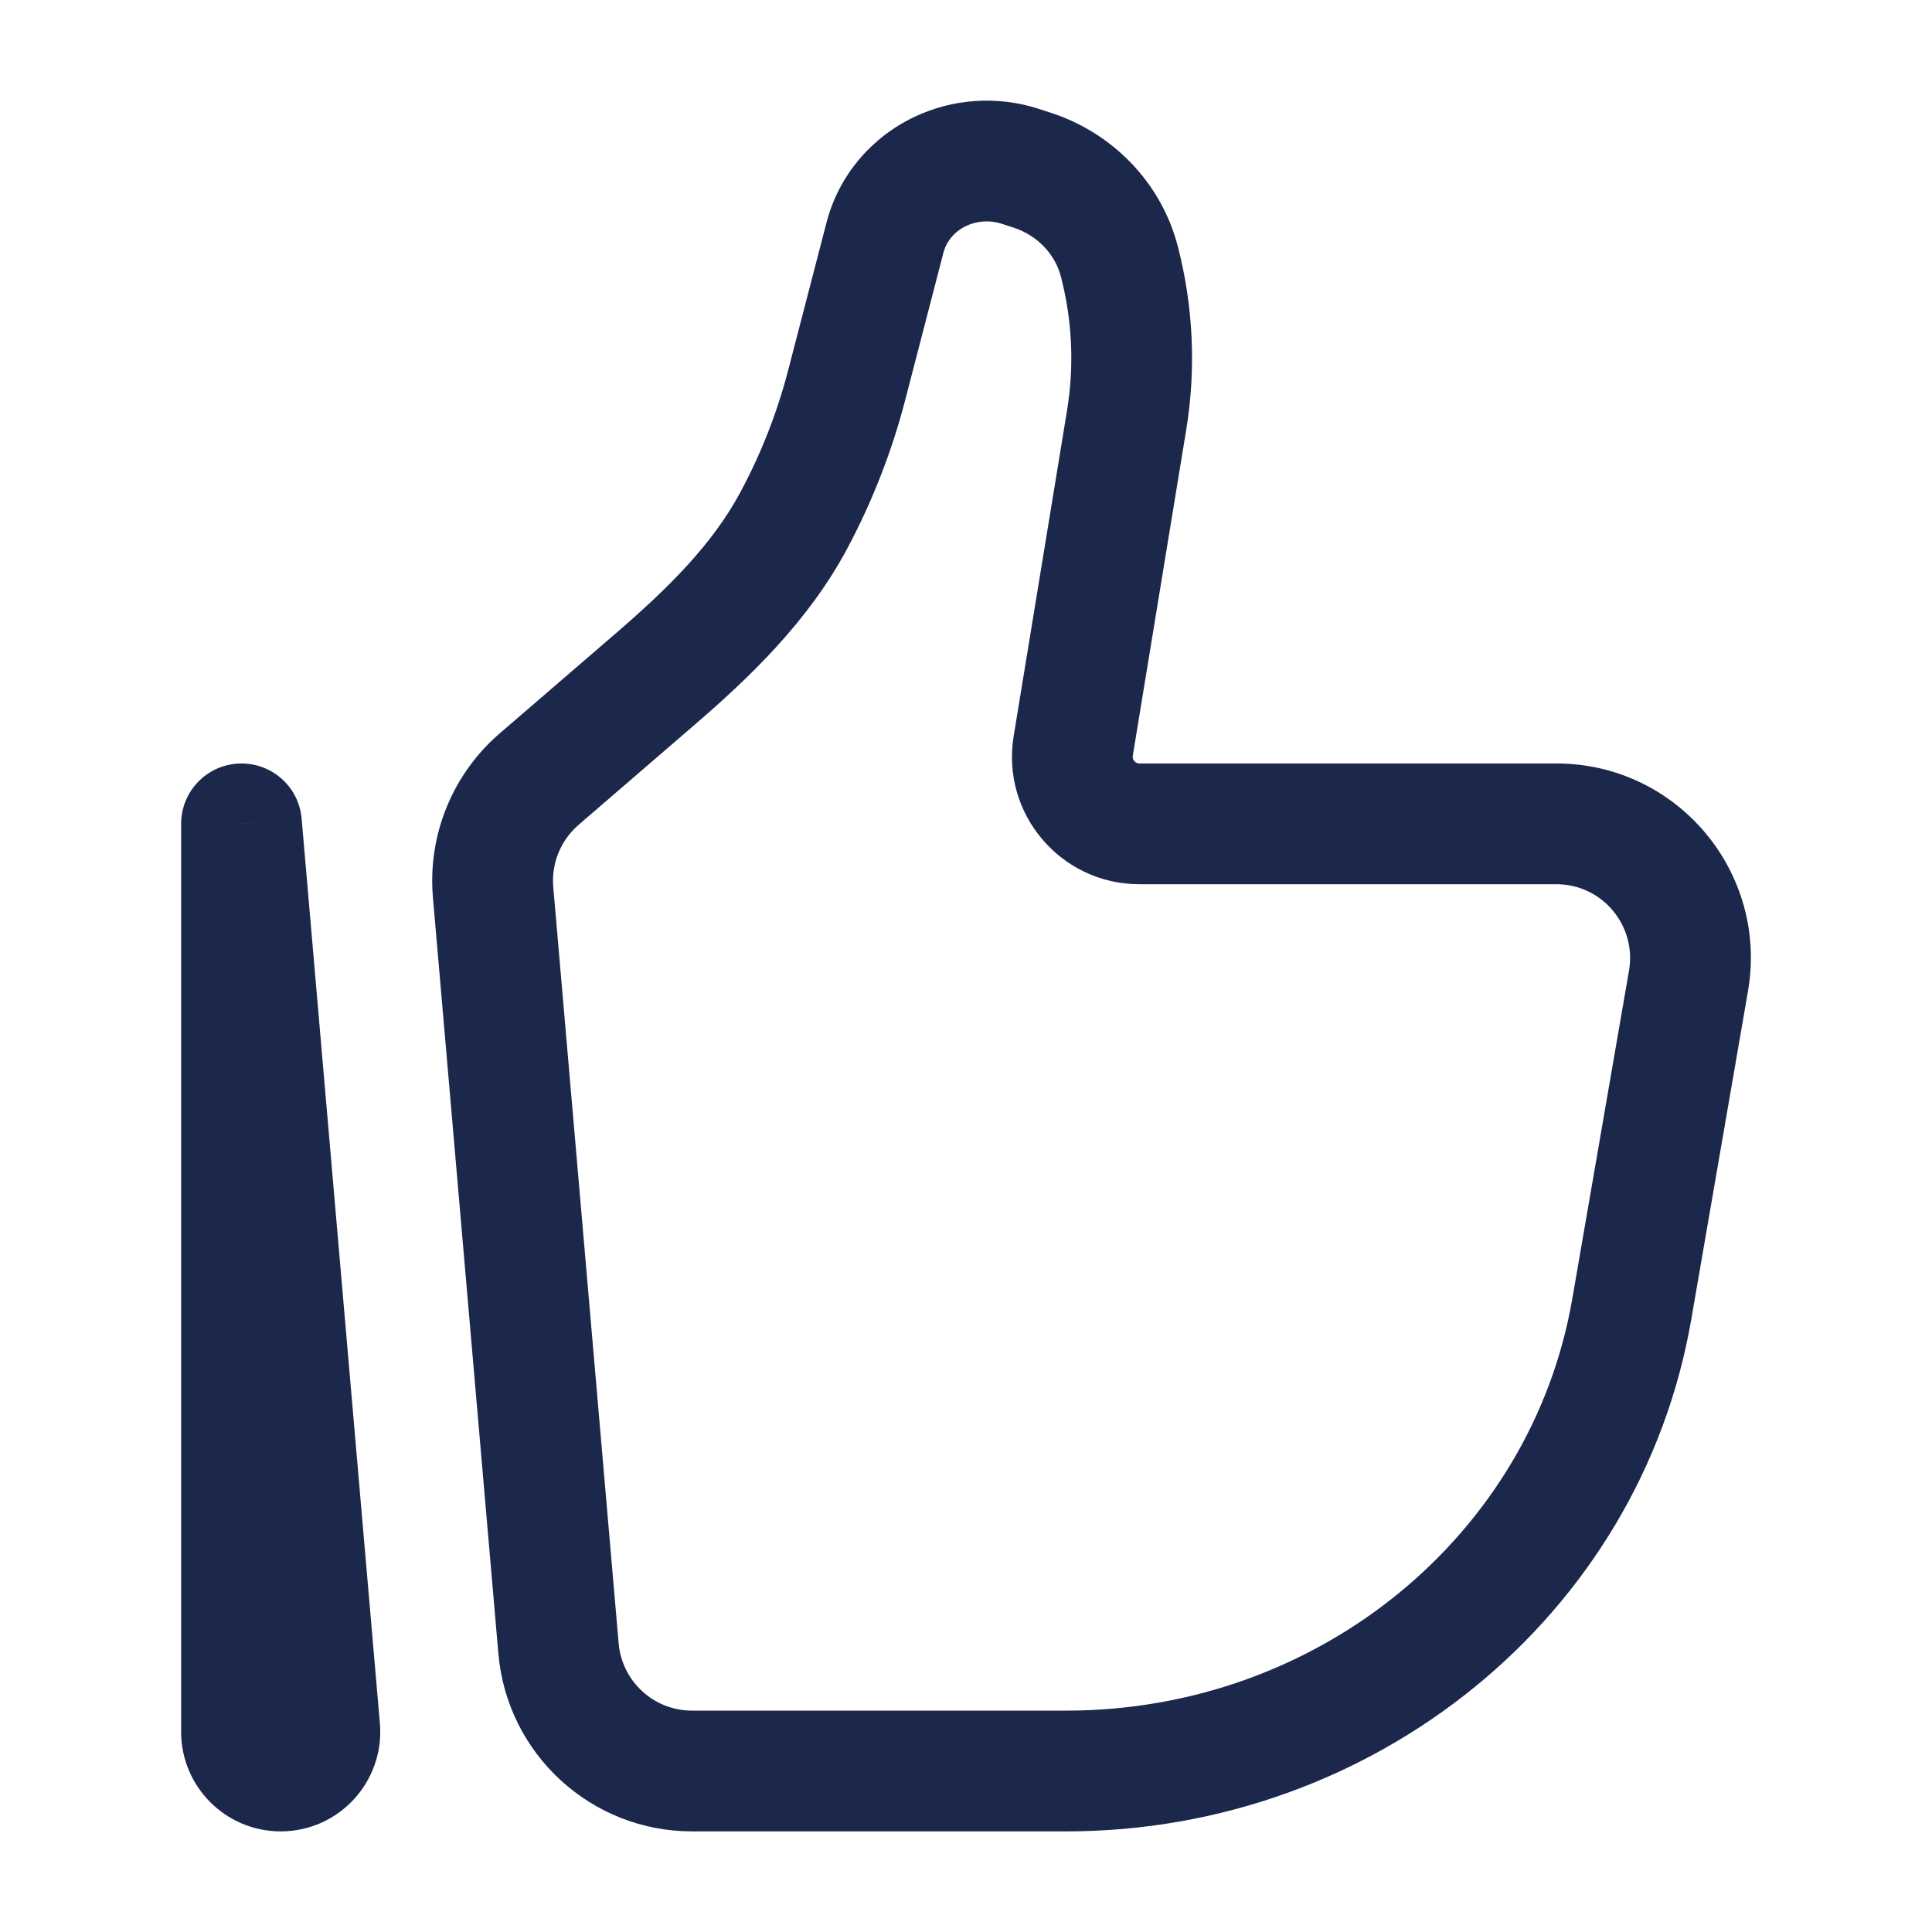
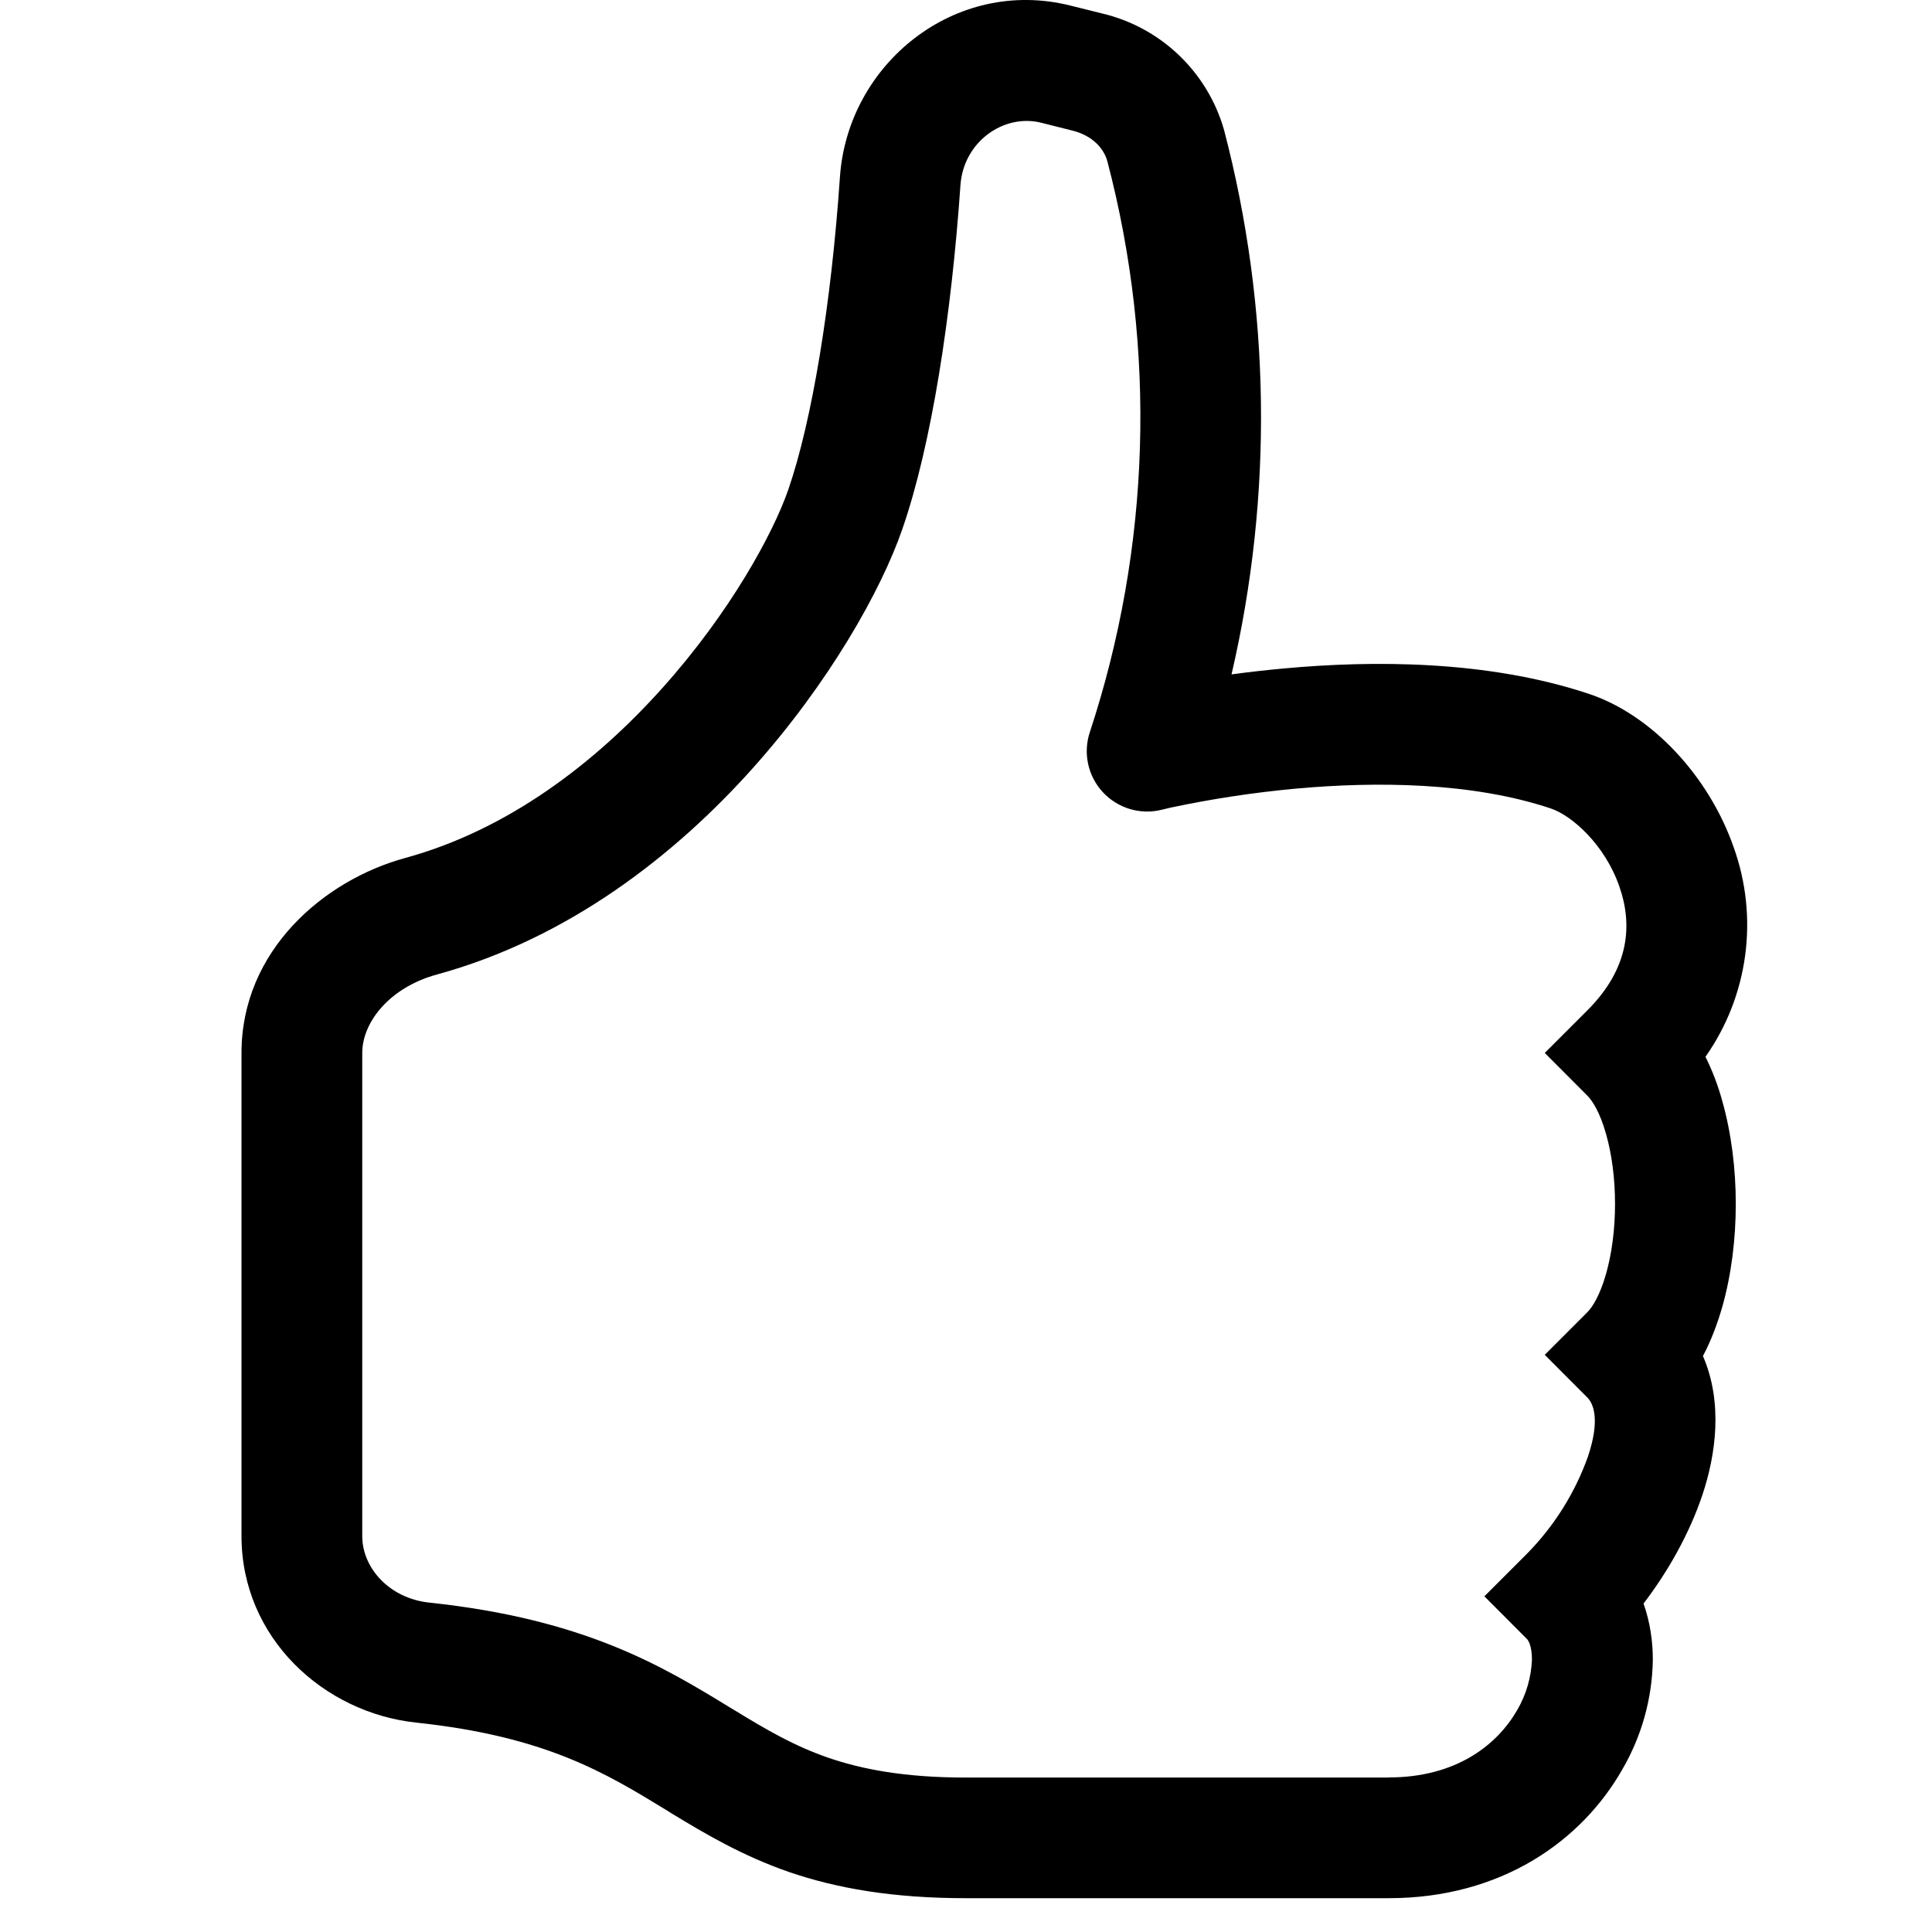
- <svg xmlns="http://www.w3.org/2000/svg" width="800px" height="800px" viewBox="0 0 24 24" fill="none">
-   <path d="M20.975 12.185L20.236 12.057L20.975 12.185ZM20.27 16.265L19.531 16.137L20.27 16.265ZM6.938 20.477L6.191 20.542L6.938 20.477ZM6.126 11.084L6.873 11.02L6.126 11.084ZM13.995 5.221L14.735 5.343V5.343L13.995 5.221ZM13.332 9.266L14.072 9.387V9.387L13.332 9.266ZM6.698 9.677L6.209 9.109H6.209L6.698 9.677ZM8.137 8.438L8.626 9.006H8.626L8.137 8.438ZM10.518 4.784L9.792 4.595L10.518 4.784ZM10.994 2.95L11.72 3.138V3.138L10.994 2.95ZM12.668 2.064L12.438 2.778L12.438 2.778L12.668 2.064ZM12.813 2.111L13.042 1.397L13.042 1.397L12.813 2.111ZM9.862 6.463L10.524 6.816V6.816L9.862 6.463ZM13.905 3.248L13.179 3.436V3.436L13.905 3.248ZM11.674 2.132L11.349 1.457V1.457L11.674 2.132ZM3.972 21.471L3.224 21.535L3.972 21.471ZM3 10.234L3.747 10.17C3.713 9.769 3.369 9.468 2.968 9.485C2.566 9.502 2.25 9.833 2.25 10.234H3ZM20.236 12.057L19.531 16.137L21.009 16.393L21.714 12.313L20.236 12.057ZM13.245 21.25H8.596V22.75H13.245V21.25ZM7.685 20.413L6.873 11.02L5.378 11.149L6.191 20.542L7.685 20.413ZM19.531 16.137C19.024 19.068 16.381 21.25 13.245 21.25V22.75C17.071 22.75 20.371 20.081 21.009 16.393L19.531 16.137ZM13.255 5.1L12.592 9.145L14.072 9.387L14.735 5.343L13.255 5.1ZM7.188 10.246L8.626 9.006L7.647 7.87L6.209 9.109L7.188 10.246ZM11.244 4.972L11.72 3.138L10.268 2.762L9.792 4.595L11.244 4.972ZM12.438 2.778L12.583 2.825L13.042 1.397L12.897 1.35L12.438 2.778ZM10.524 6.816C10.835 6.232 11.078 5.613 11.244 4.972L9.792 4.595C9.656 5.121 9.457 5.629 9.2 6.109L10.524 6.816ZM12.583 2.825C12.89 2.923 13.107 3.16 13.179 3.436L14.631 3.059C14.425 2.267 13.819 1.646 13.042 1.397L12.583 2.825ZM11.72 3.138C11.755 3.003 11.852 2.879 12 2.808L11.349 1.457C10.817 1.713 10.417 2.186 10.268 2.762L11.72 3.138ZM12 2.808C12.134 2.743 12.293 2.732 12.438 2.778L12.897 1.35C12.387 1.187 11.831 1.224 11.349 1.457L12 2.808ZM14.154 10.984H19.335V9.484H14.154V10.984ZM4.719 21.406L3.747 10.17L2.253 10.299L3.224 21.535L4.719 21.406ZM3.75 21.513V10.234H2.25V21.513H3.75ZM3.224 21.535C3.211 21.383 3.331 21.25 3.487 21.25V22.75C4.213 22.75 4.781 22.128 4.719 21.406L3.224 21.535ZM14.735 5.343C14.86 4.583 14.824 3.805 14.631 3.059L13.179 3.436C13.32 3.979 13.346 4.546 13.255 5.1L14.735 5.343ZM8.596 21.25C8.122 21.25 7.726 20.887 7.685 20.413L6.191 20.542C6.299 21.79 7.343 22.75 8.596 22.75V21.25ZM8.626 9.006C9.306 8.42 10.039 7.723 10.524 6.816L9.2 6.109C8.854 6.758 8.303 7.305 7.647 7.87L8.626 9.006ZM21.714 12.313C21.97 10.836 20.834 9.484 19.335 9.484V10.984C19.901 10.984 20.333 11.496 20.236 12.057L21.714 12.313ZM3.487 21.25C3.633 21.25 3.75 21.368 3.75 21.513H2.25C2.25 22.195 2.803 22.75 3.487 22.75V21.25ZM12.592 9.145C12.434 10.108 13.177 10.984 14.154 10.984V9.484C14.104 9.484 14.064 9.439 14.072 9.387L12.592 9.145ZM6.873 11.02C6.847 10.726 6.965 10.438 7.188 10.246L6.209 9.109C5.62 9.616 5.311 10.375 5.378 11.149L6.873 11.02Z" fill="#1C274C" />
+ <svg xmlns="http://www.w3.org/2000/svg" width="16" height="16" fill="currentColor" class="bi bi-hand-thumbs-up" viewBox="0 0 16 16">
+   <path d="M8.864.046C7.908-.193 7.02.53 6.956 1.466c-.072 1.051-.23 2.016-.428 2.59-.125.36-.479 1.013-1.04 1.639-.557.623-1.282 1.178-2.131 1.41C2.685 7.288 2 7.87 2 8.72v4.001c0 .845.682 1.464 1.448 1.545 1.07.114 1.564.415 2.068.723l.048.03c.272.165.578.348.97.484.397.136.861.217 1.466.217h3.5c.937 0 1.599-.477 1.934-1.064a1.86 1.86 0 0 0 .254-.912c0-.152-.023-.312-.077-.464.201-.263.38-.578.488-.901.11-.33.172-.762.004-1.149.069-.13.12-.269.159-.403.077-.27.113-.568.113-.857 0-.288-.036-.585-.113-.856a2 2 0 0 0-.138-.362 1.9 1.9 0 0 0 .234-1.734c-.206-.592-.682-1.1-1.2-1.272-.847-.282-1.803-.276-2.516-.211a10 10 0 0 0-.443.05 9.4 9.4 0 0 0-.062-4.509A1.38 1.38 0 0 0 9.125.111zM11.5 14.721H8c-.51 0-.863-.069-1.14-.164-.281-.097-.506-.228-.776-.393l-.04-.024c-.555-.339-1.198-.731-2.49-.868-.333-.036-.554-.29-.554-.55V8.72c0-.254.226-.543.62-.65 1.095-.3 1.977-.996 2.614-1.708.635-.71 1.064-1.475 1.238-1.978.243-.7.407-1.768.482-2.85.025-.362.36-.594.667-.518l.262.066c.16.04.258.143.288.255a8.34 8.34 0 0 1-.145 4.725.5.5 0 0 0 .595.644l.003-.001.014-.003.058-.014a9 9 0 0 1 1.036-.157c.663-.06 1.457-.054 2.11.164.175.058.45.3.57.65.107.308.087.67-.266 1.022l-.353.353.353.354c.043.043.105.141.154.315.048.167.075.37.075.581 0 .212-.027.414-.075.582-.05.174-.111.272-.154.315l-.353.353.353.354c.047.047.109.177.005.488a2.2 2.2 0 0 1-.505.805l-.353.353.353.354c.006.005.041.05.041.17a.9.9 0 0 1-.121.416c-.165.288-.503.56-1.066.56z" />
</svg>
